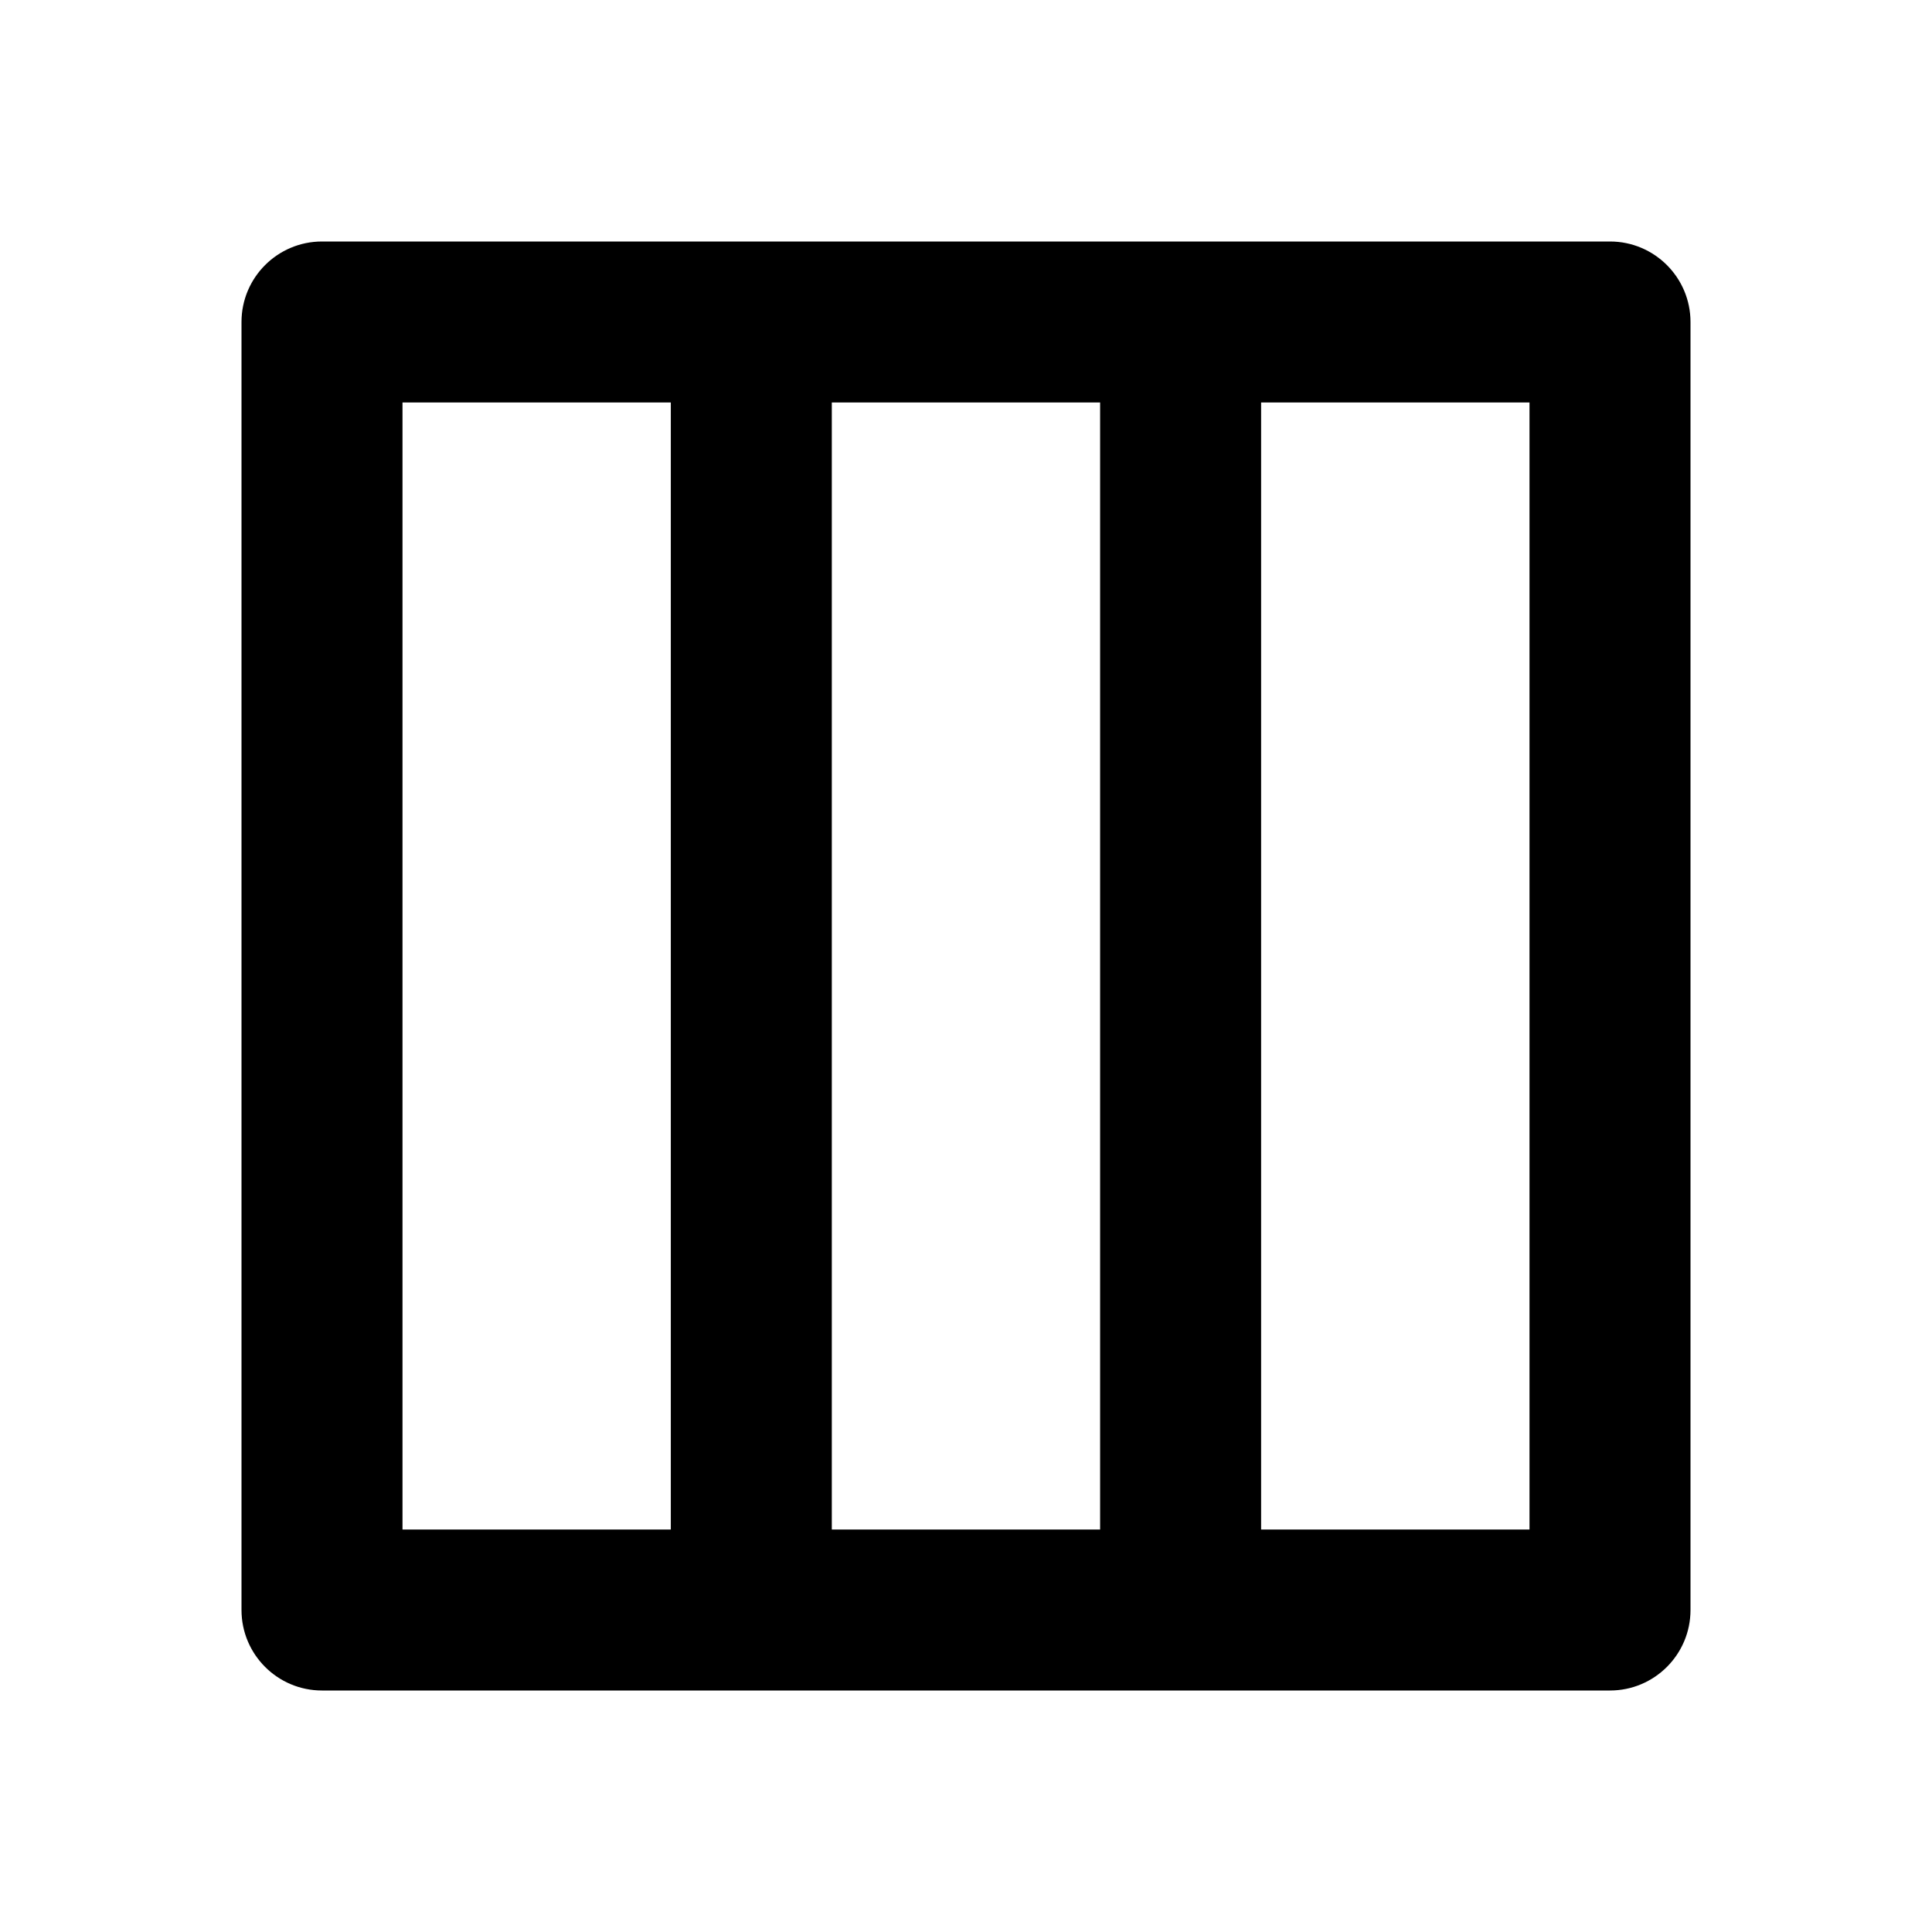
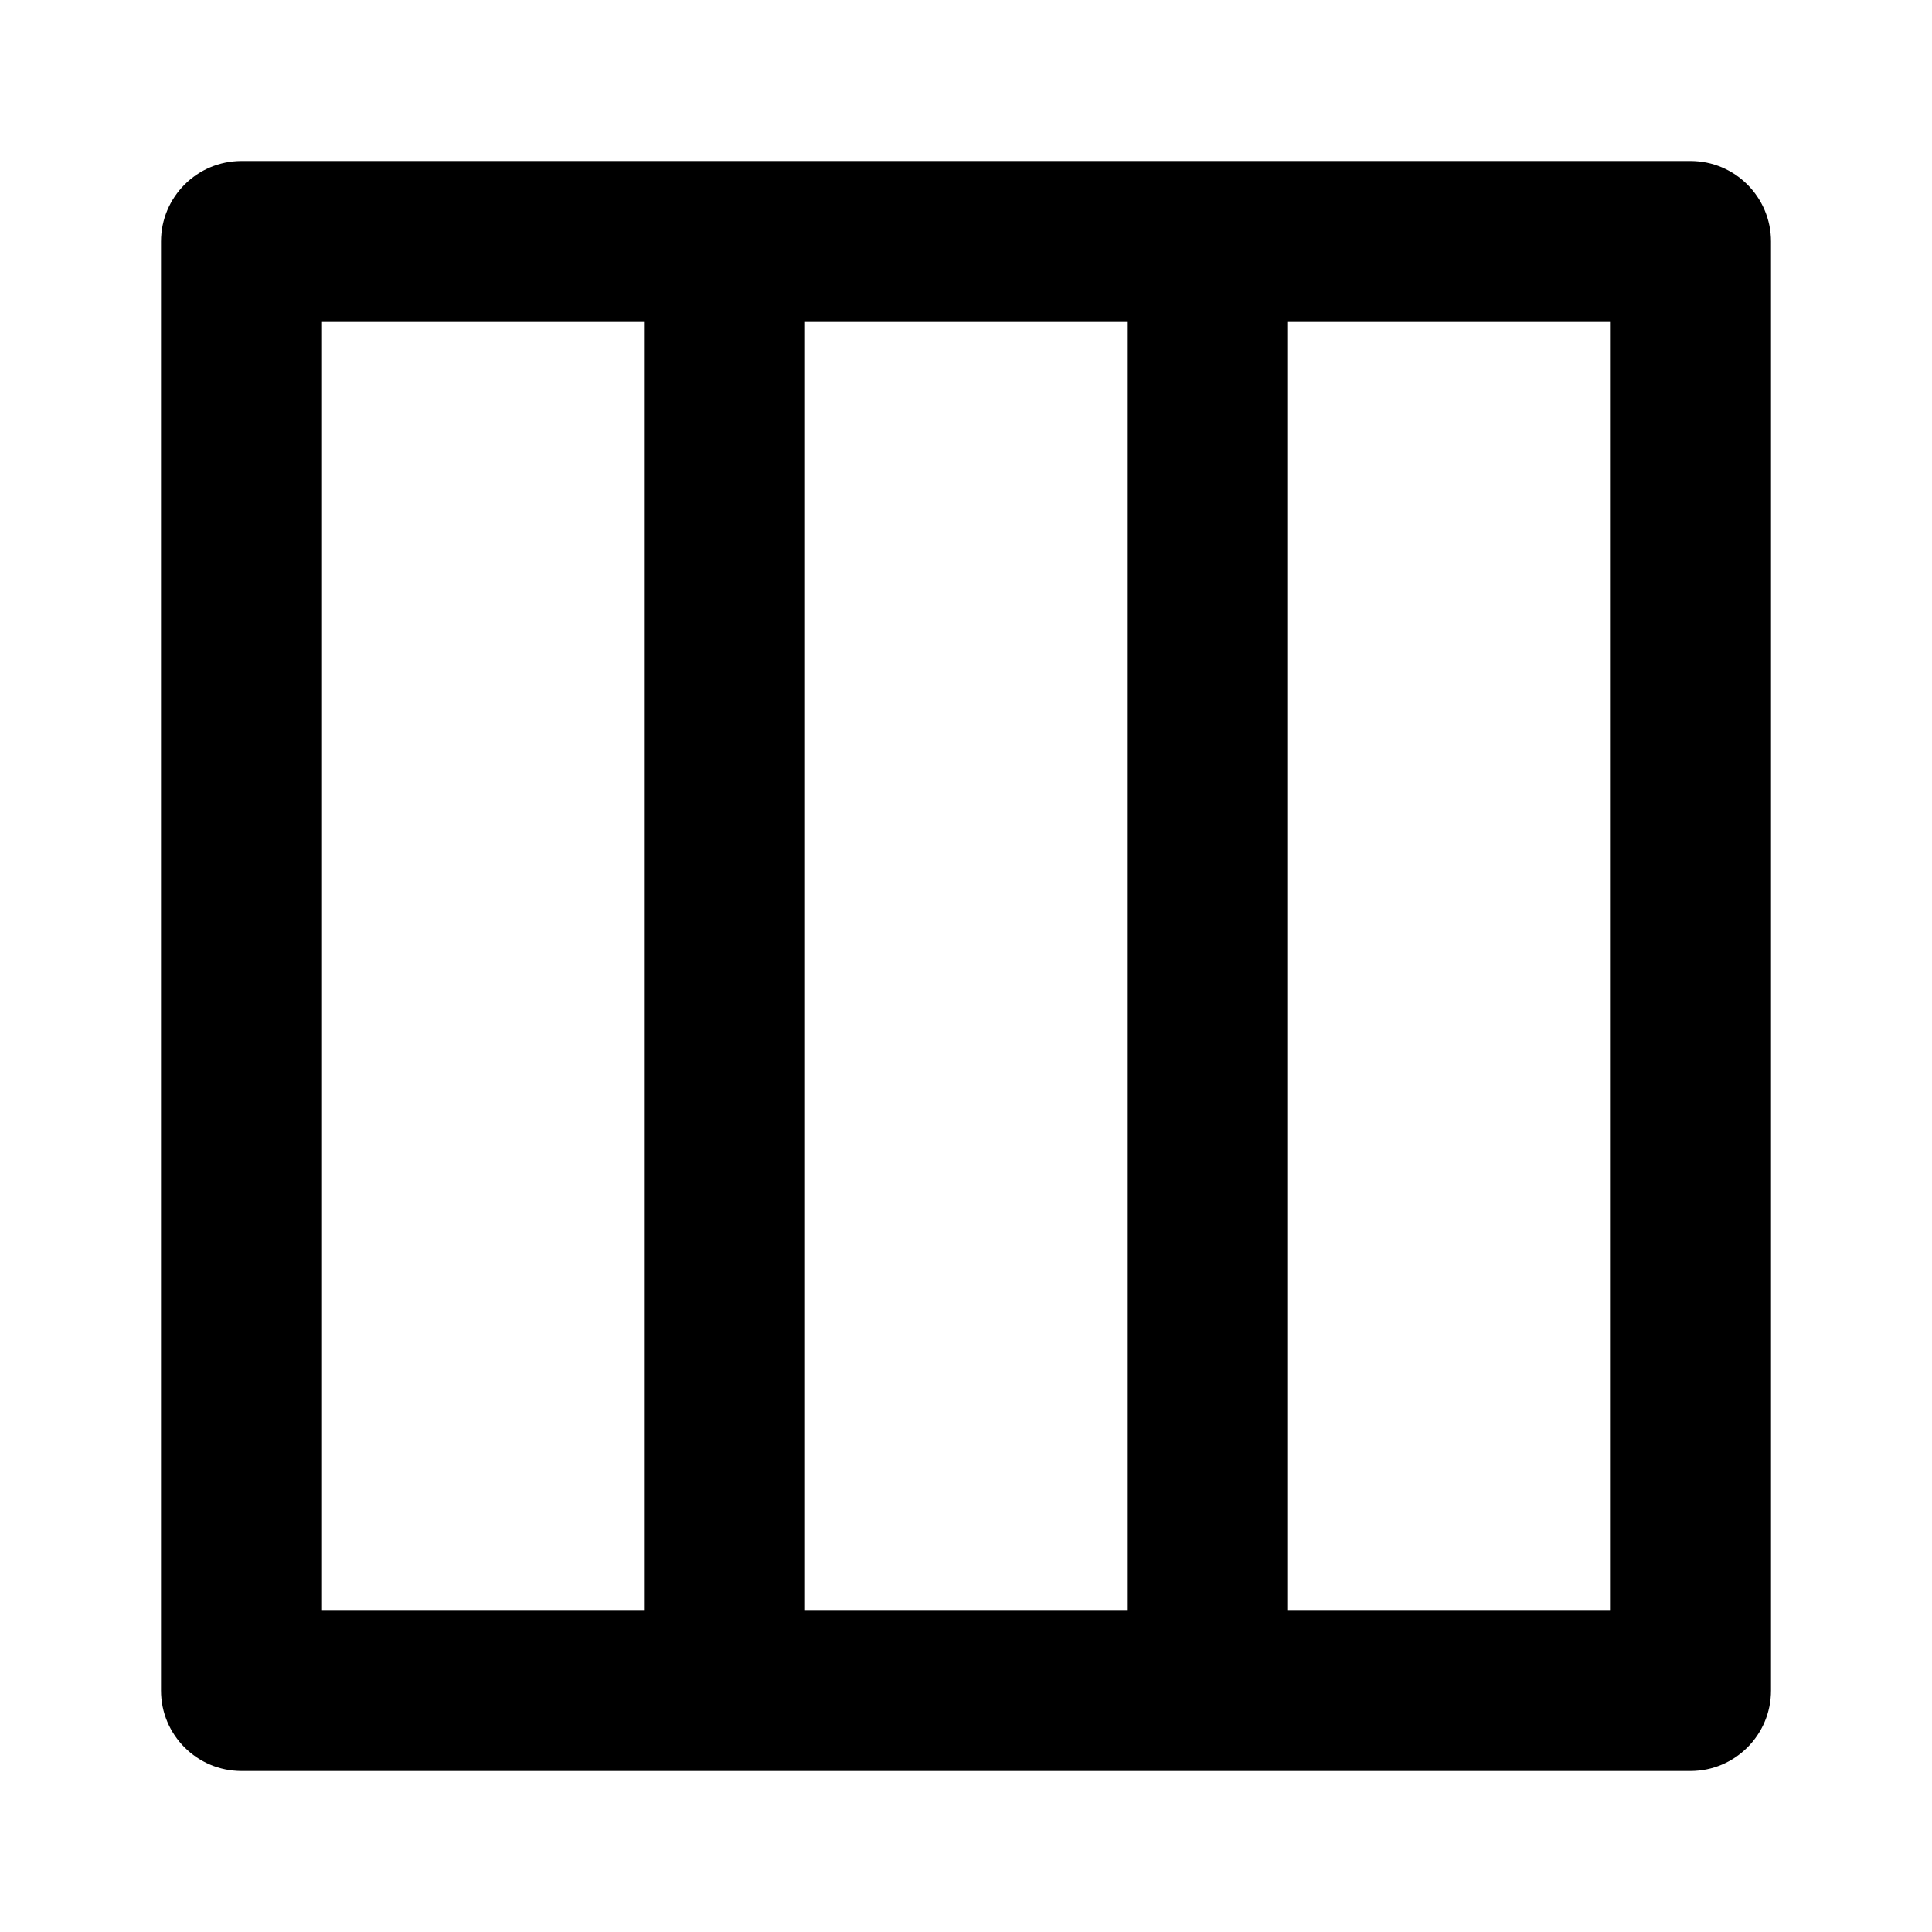
- <svg xmlns="http://www.w3.org/2000/svg" viewBox="0 0 24 24">
-   <path d="M 8.333,5 H 5 v 14 h 3.333 z m 2,0 v 14 h 3.333 V 5 Z M 4,3 h 16 c 0.552,0 1,0.448 1,1 v 16 c 0,0.552 -0.448,1 -1,1 H 4 C 3.448,21 3,20.552 3,20 V 4 C 3,3.448 3.448,3 4,3 Z M 15.666,5 V 19 H 19 V 5 Z" />
+ <svg xmlns="http://www.w3.org/2000/svg" viewBox="0 0 24 24" fill="currentColor">
+   <path d="M 8,4 H 4 v 16 h 4 z m 2,0 v 16 h 4 V 4 Z M 3,2 h 18 c 0.552,0 1,0.448 1,1 v 18 c 0,0.552 -0.448,1 -1,1 H 3 C 2.448,22 2,21.552 2,21 V 3 C 2,2.448 2.448,2 3,2 Z m 13,2 v 16 h 4 V 4 Z" />
</svg>
